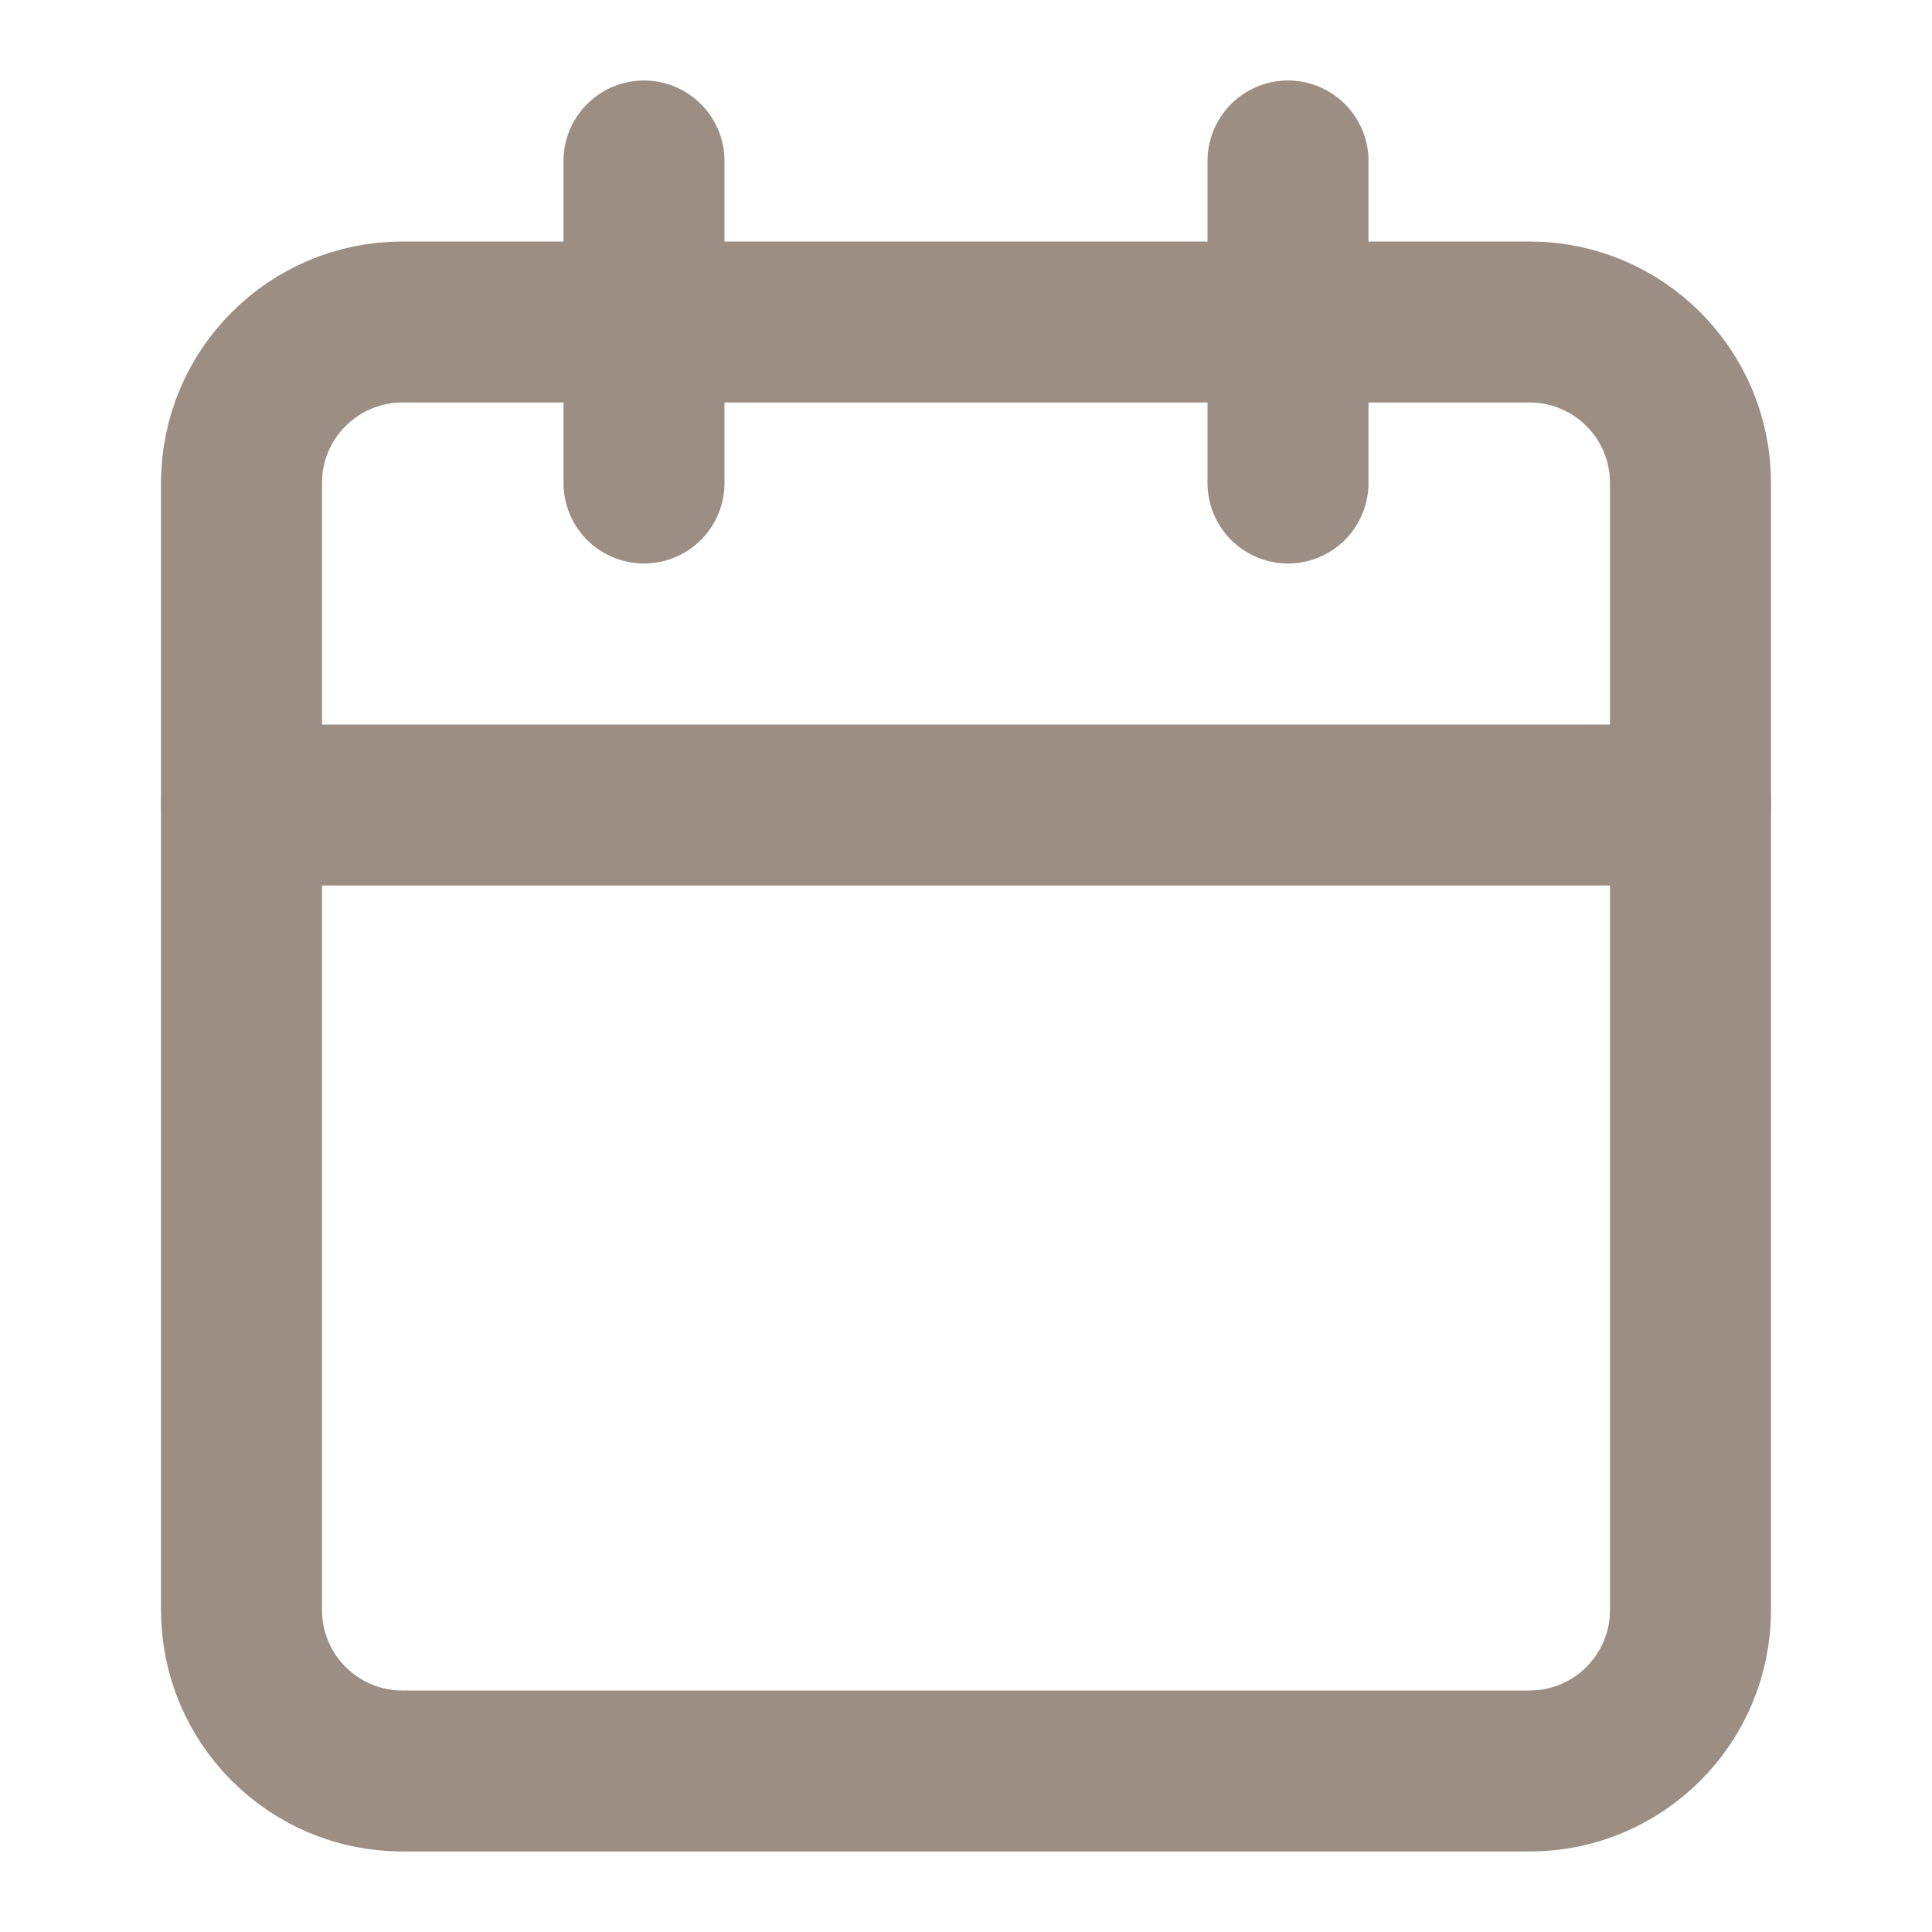
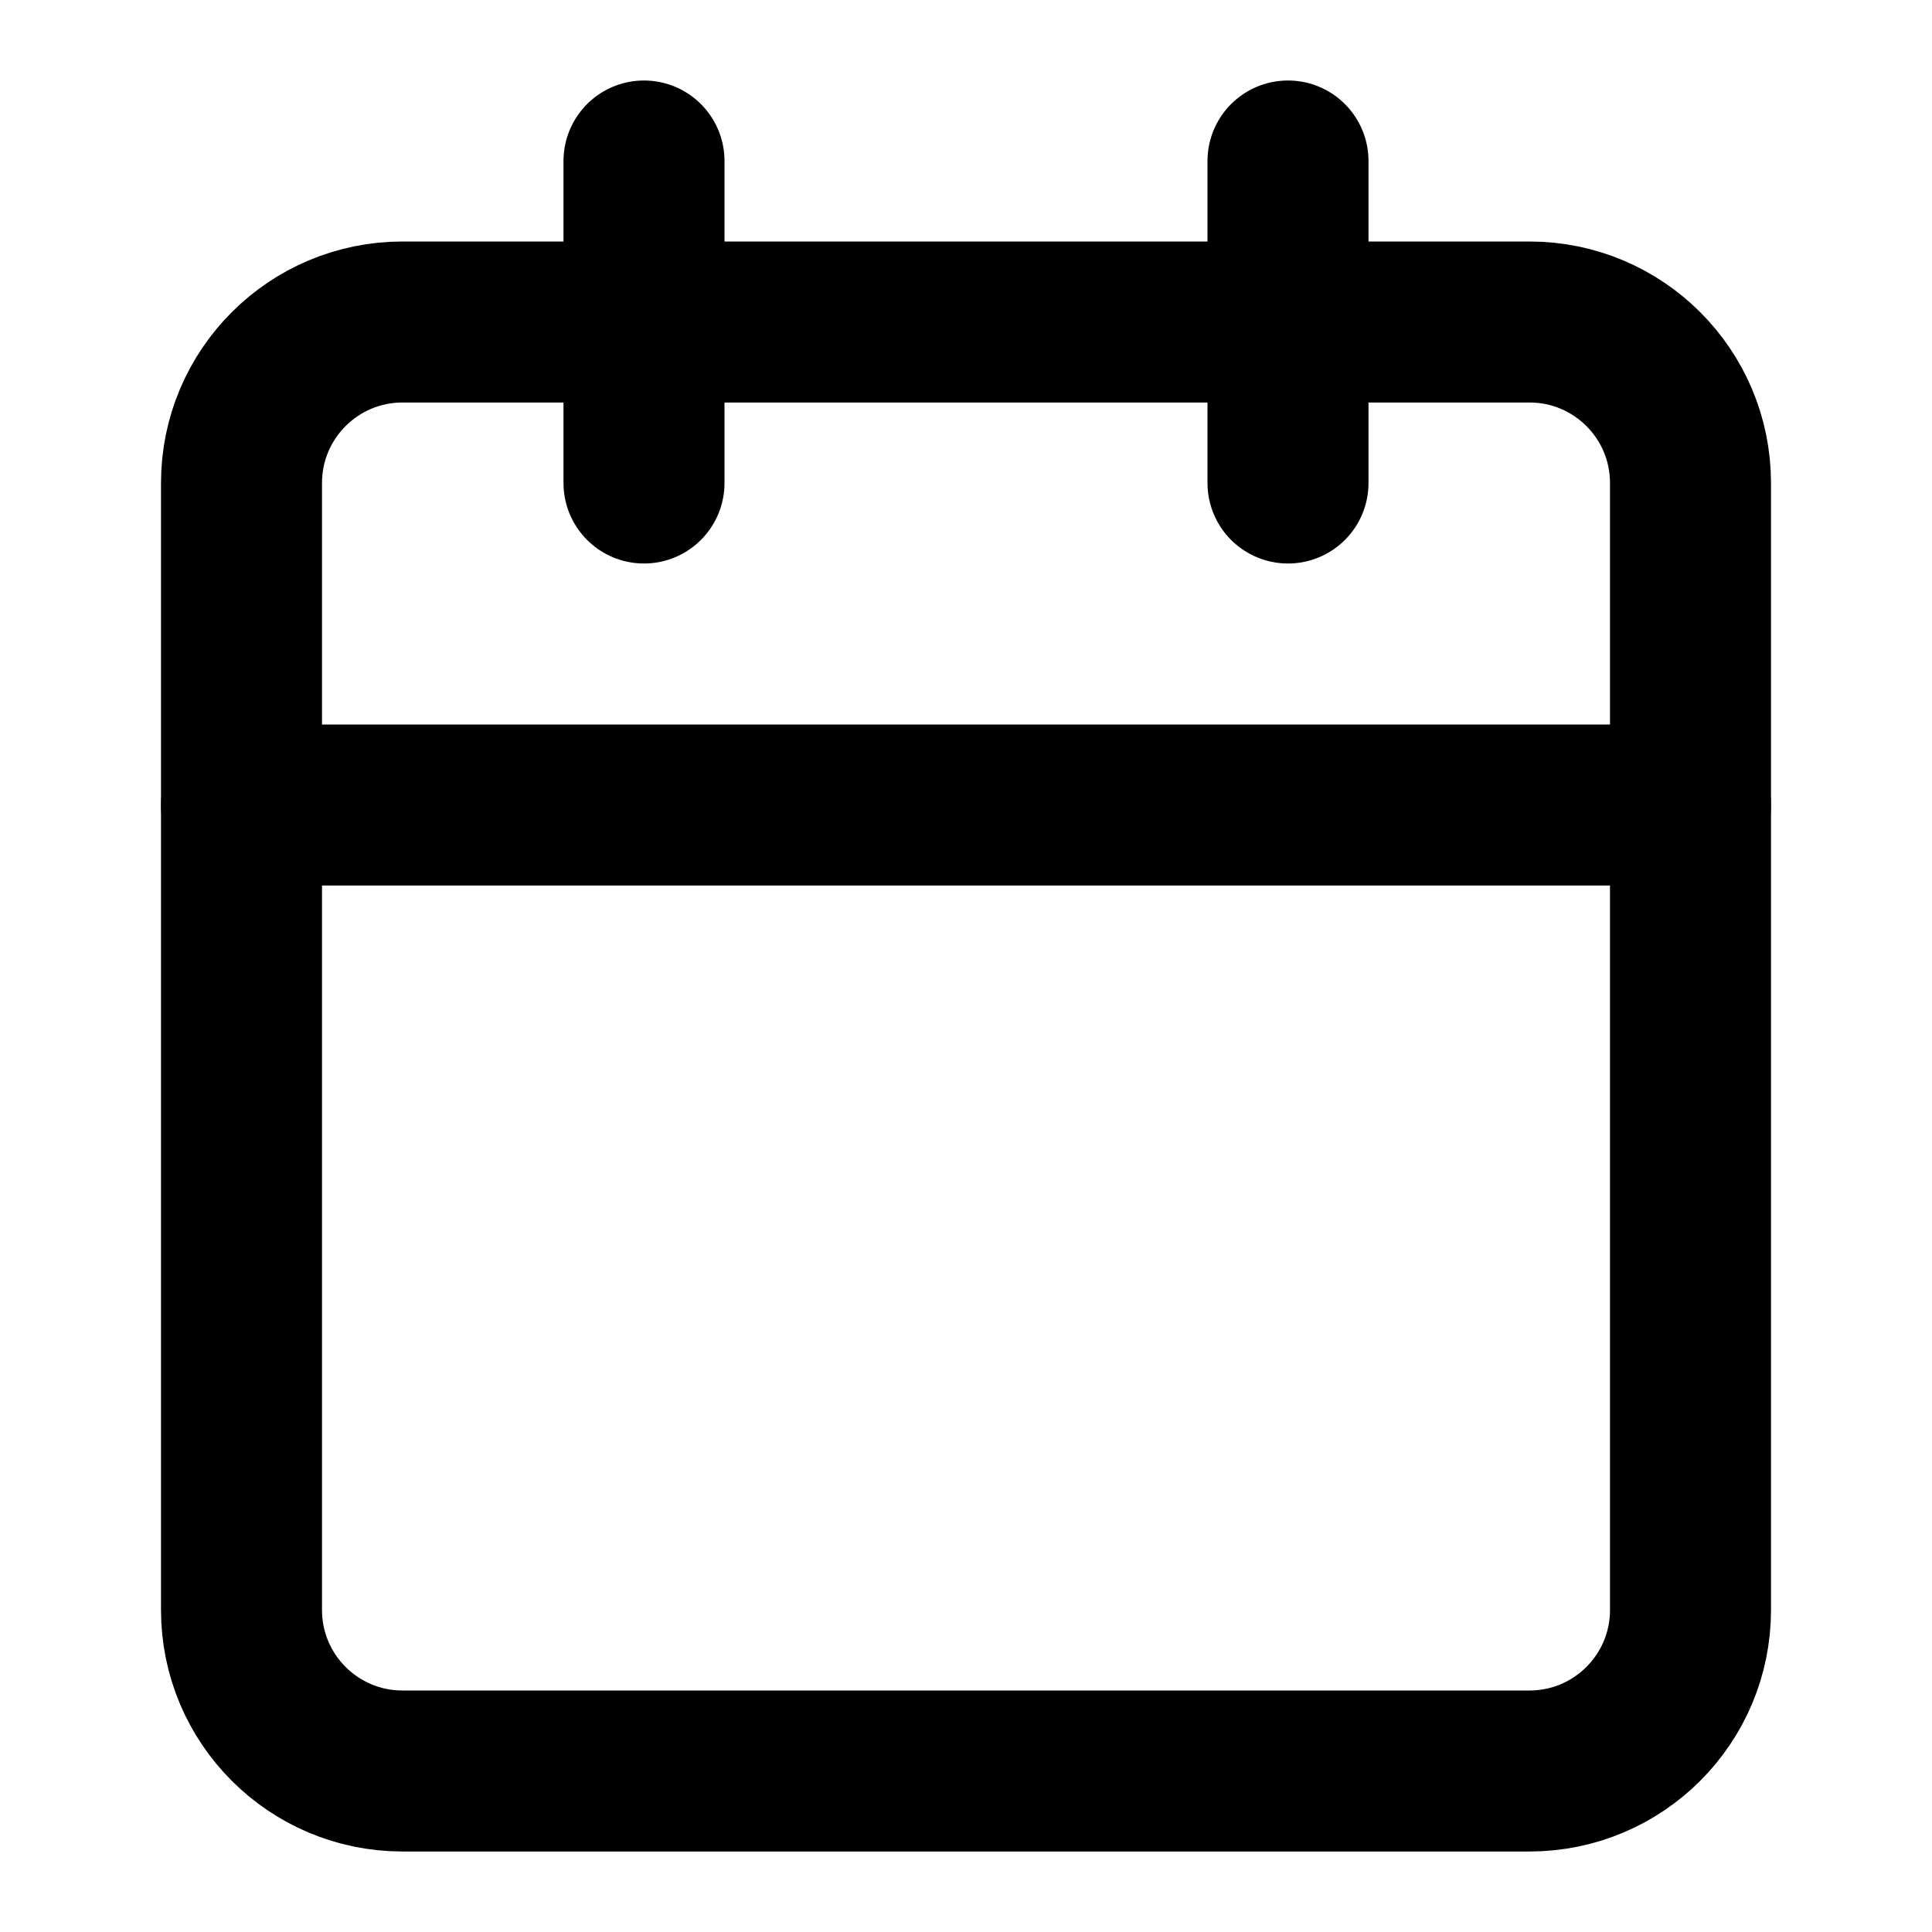
- <svg xmlns="http://www.w3.org/2000/svg" width="24" height="24" viewBox="0 0 24 24" fill="none" stroke="#9C8E82" stroke-width="2" stroke-linecap="round" stroke-linejoin="round">
+ <svg xmlns="http://www.w3.org/2000/svg" width="20" height="20" viewBox="0 0 24 24" fill="none" stroke="currentColor" stroke-width="2" stroke-linecap="round" stroke-linejoin="round">
  <rect x="3" y="4" width="18" height="18" rx="2" ry="2" />
  <line x1="16" y1="2" x2="16" y2="6" />
  <line x1="8" y1="2" x2="8" y2="6" />
  <line x1="3" y1="10" x2="21" y2="10" />
</svg>
